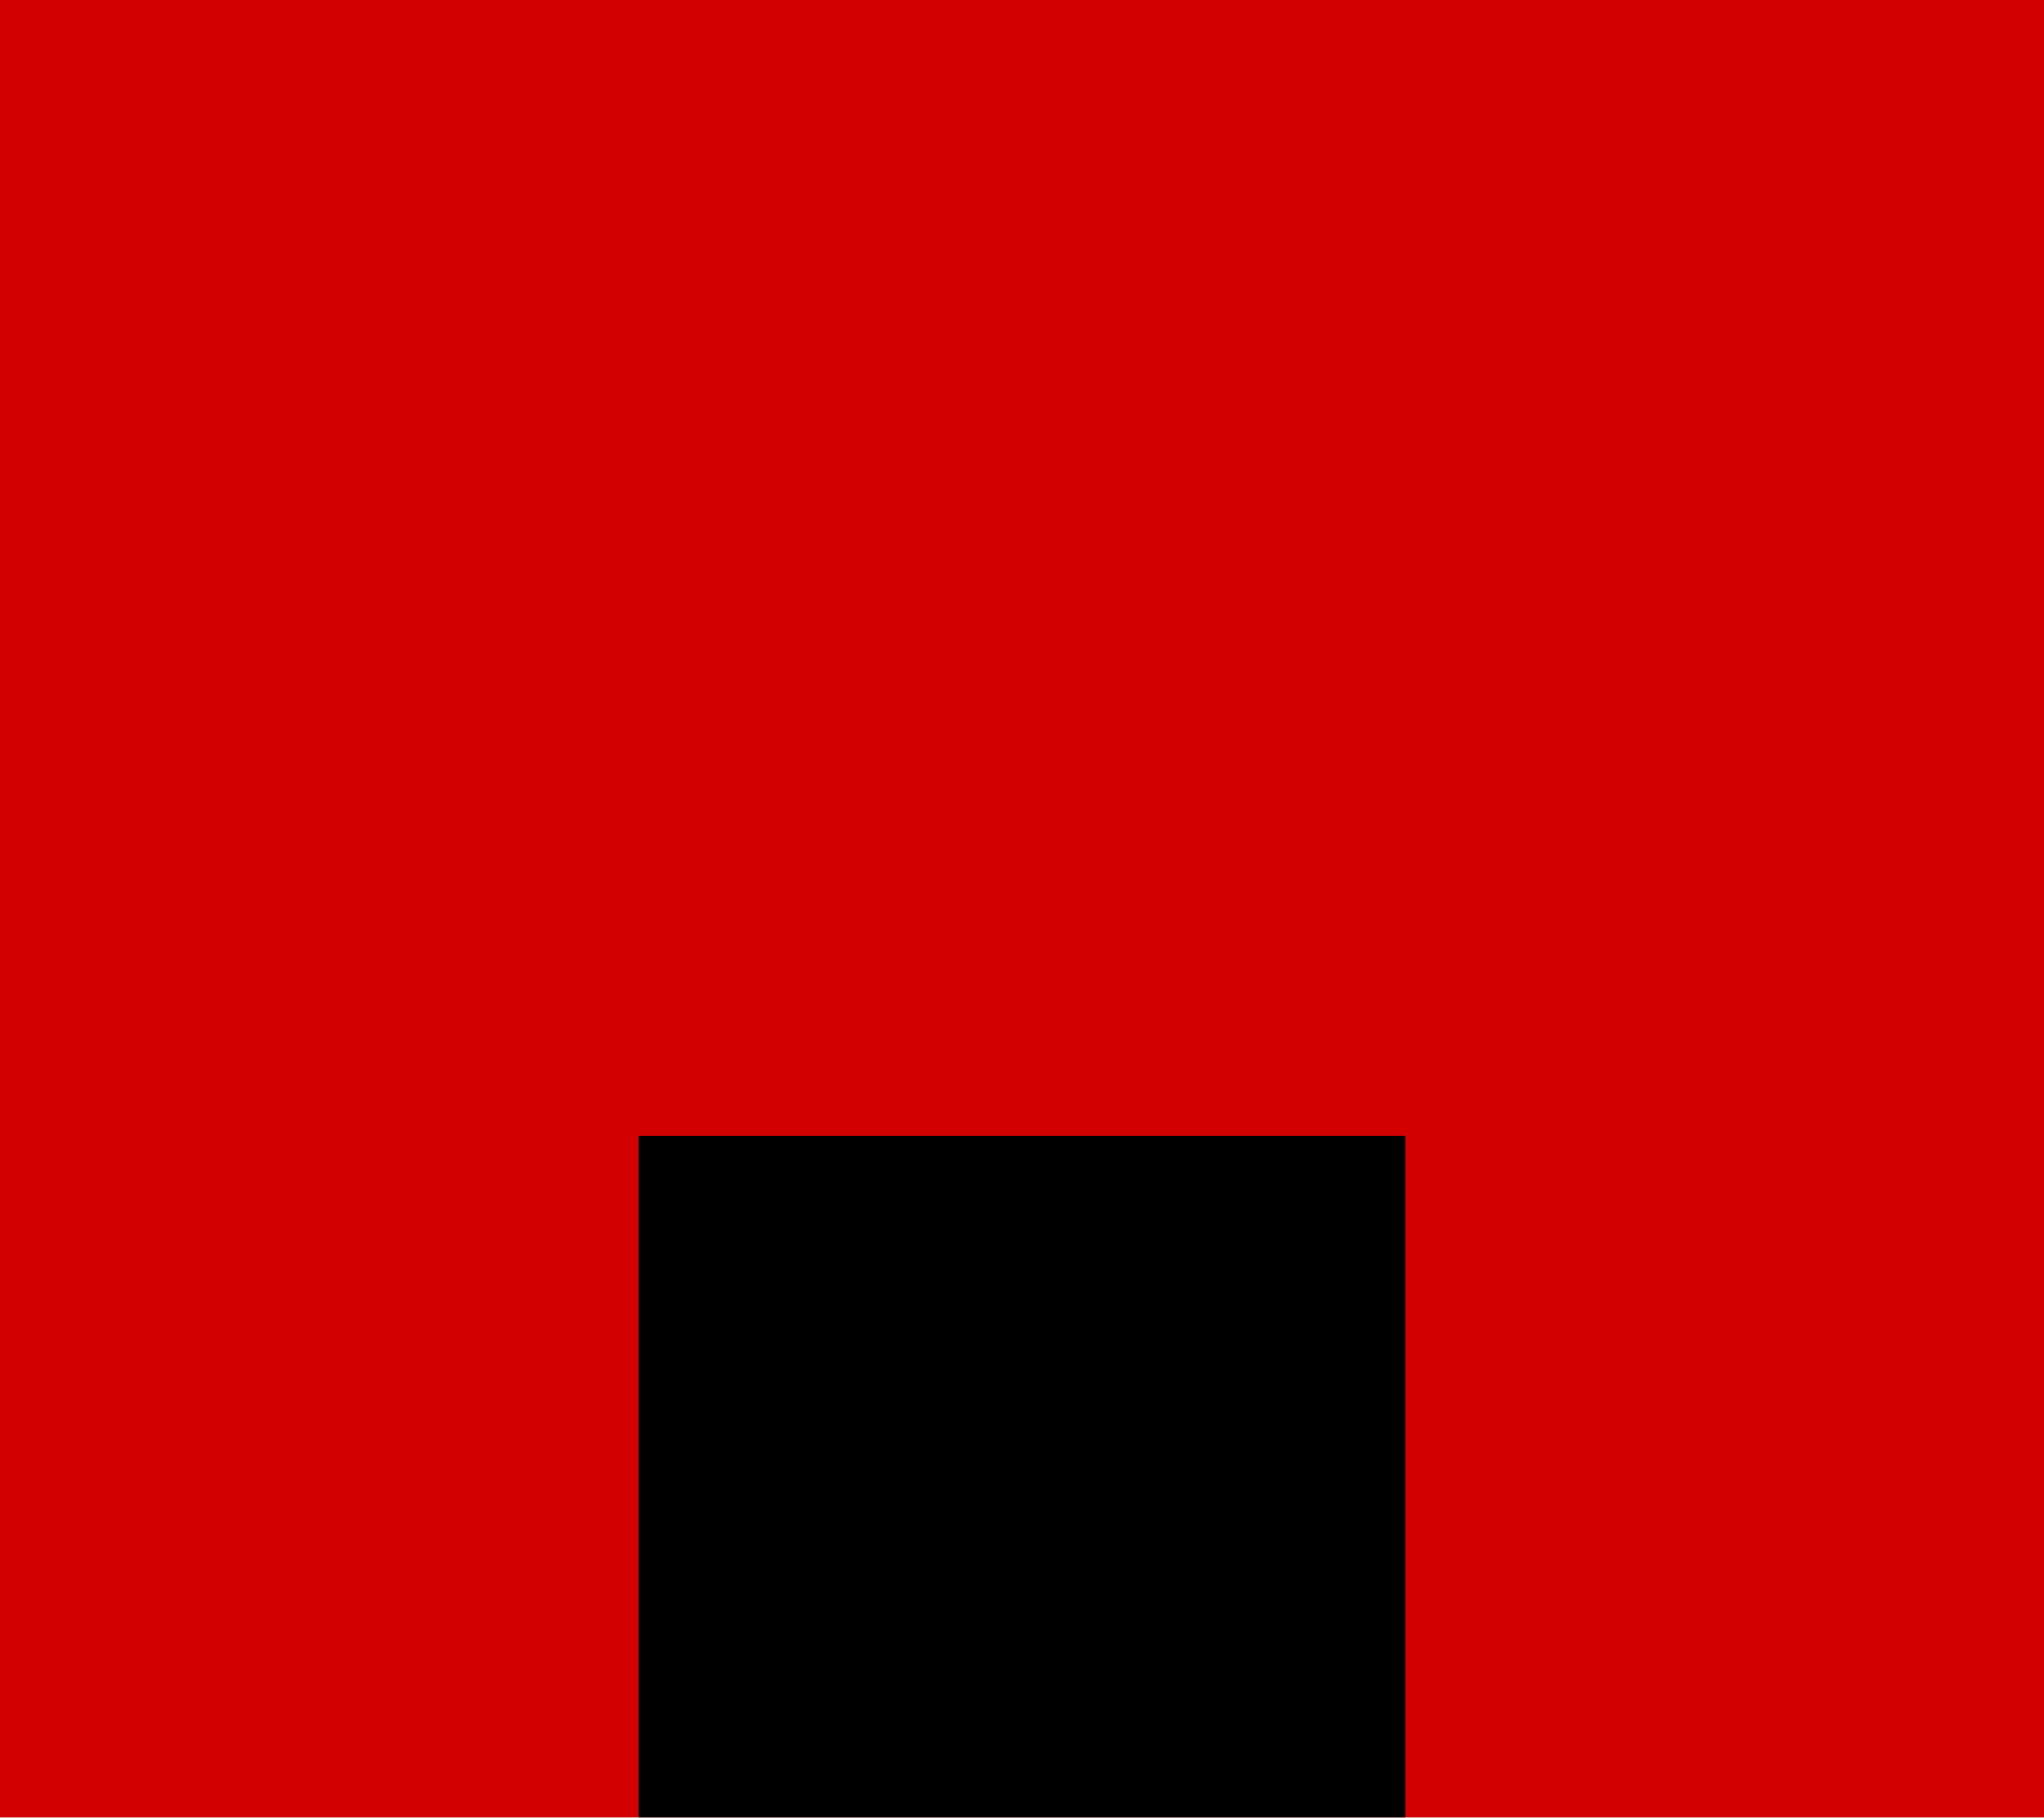
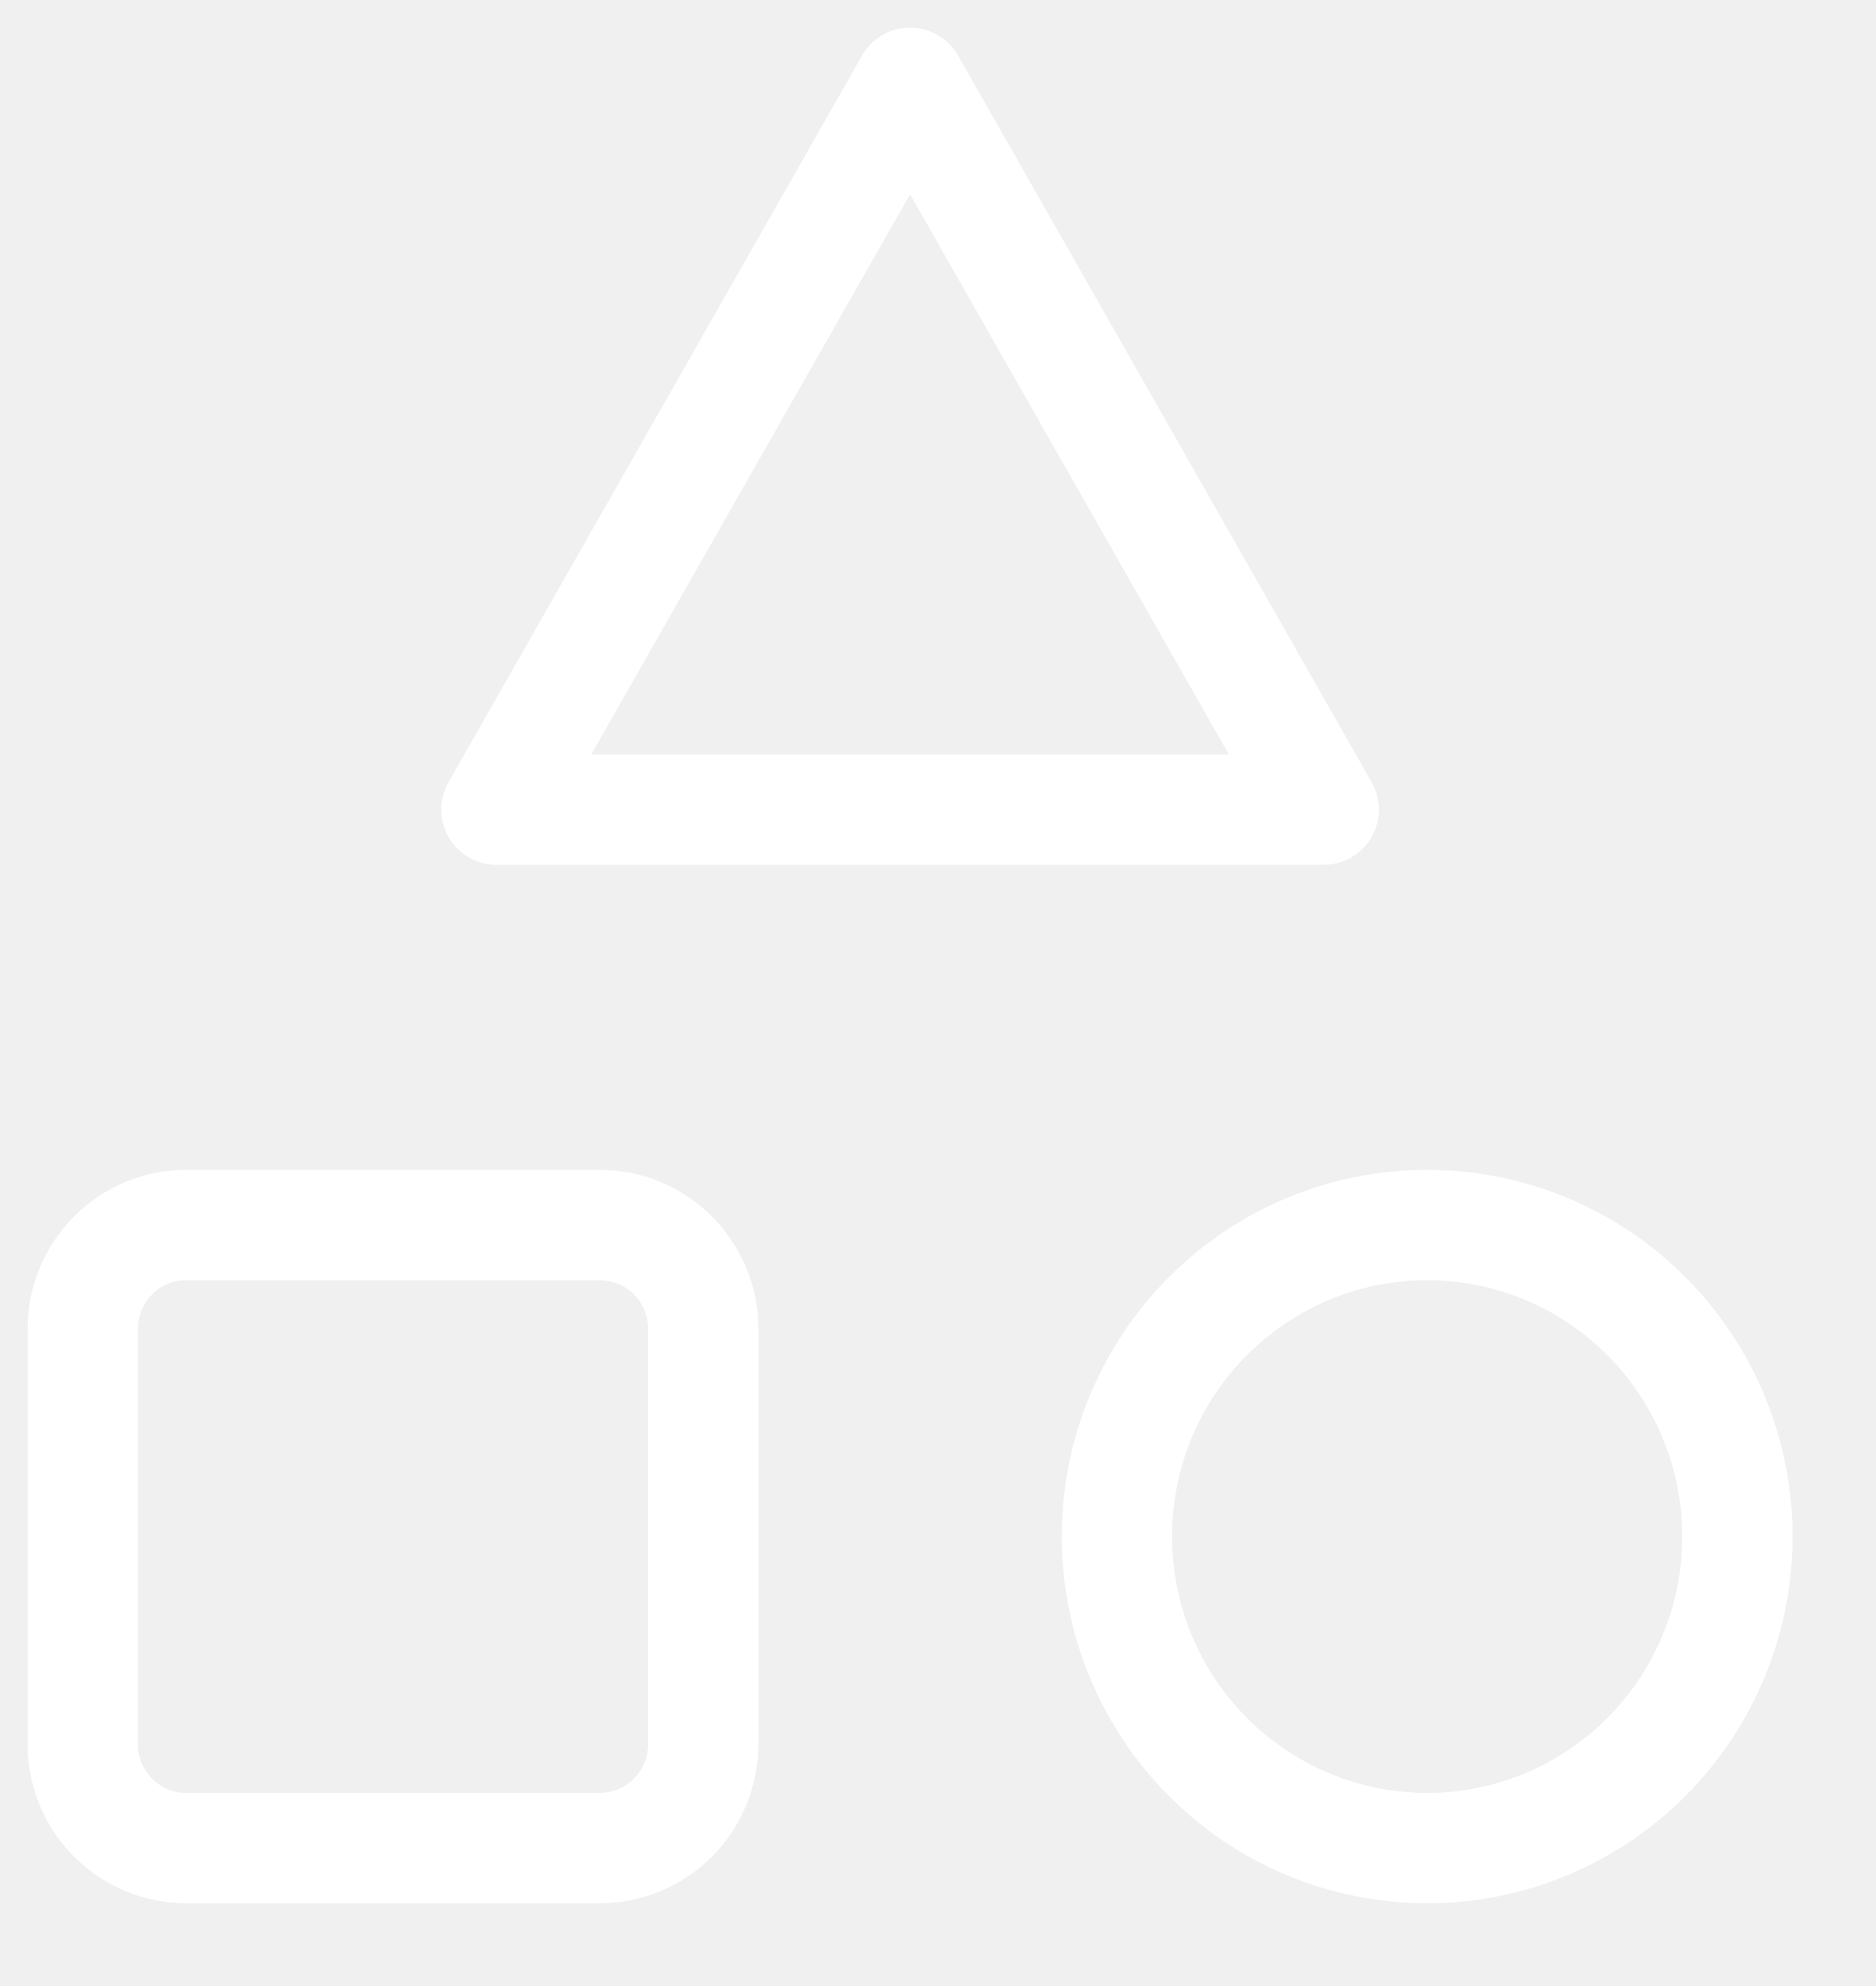
- <svg xmlns="http://www.w3.org/2000/svg" width="9" height="8" viewBox="0 0 9 8" fill="none">
-   <rect width="9" height="8" fill="#D30000" />
-   <path d="M2.812 5H6.188V8H2.812V5Z" fill="black" />
+ <svg xmlns="http://www.w3.org/2000/svg" width="17" height="18" viewBox="0 0 17 18" fill="none">
+   <path d="M8.25 0.75L4.5 7.338H12L8.25 0.75Z" stroke="white" stroke-width="1" stroke-linecap="round" stroke-linejoin="round" />
+   <path d="M10.125 13.927C10.125 14.675 10.421 15.393 10.949 15.923C11.476 16.453 12.192 16.75 12.938 16.75C13.683 16.75 14.399 16.453 14.926 15.923C15.454 15.393 15.75 14.675 15.75 13.927C15.75 13.178 15.454 12.459 14.926 11.93C14.399 11.4 13.683 11.103 12.938 11.103C12.192 11.103 11.476 11.4 10.949 11.93C10.421 12.459 10.125 13.178 10.125 13.927Z" stroke="white" stroke-width="1" stroke-linecap="round" stroke-linejoin="round" />
+   <path d="M0.75 12.044C0.75 11.794 0.849 11.555 1.025 11.379C1.2 11.202 1.439 11.103 1.688 11.103H5.438C5.686 11.103 5.925 11.202 6.1 11.379C6.276 11.555 6.375 11.794 6.375 12.044V15.809C6.375 16.058 6.276 16.298 6.1 16.474C5.925 16.651 5.686 16.75 5.438 16.75H1.688C1.439 16.75 1.2 16.651 1.025 16.474C0.849 16.298 0.75 16.058 0.75 15.809V12.044Z" stroke="white" stroke-width="1" stroke-linecap="round" stroke-linejoin="round" />
</svg>
